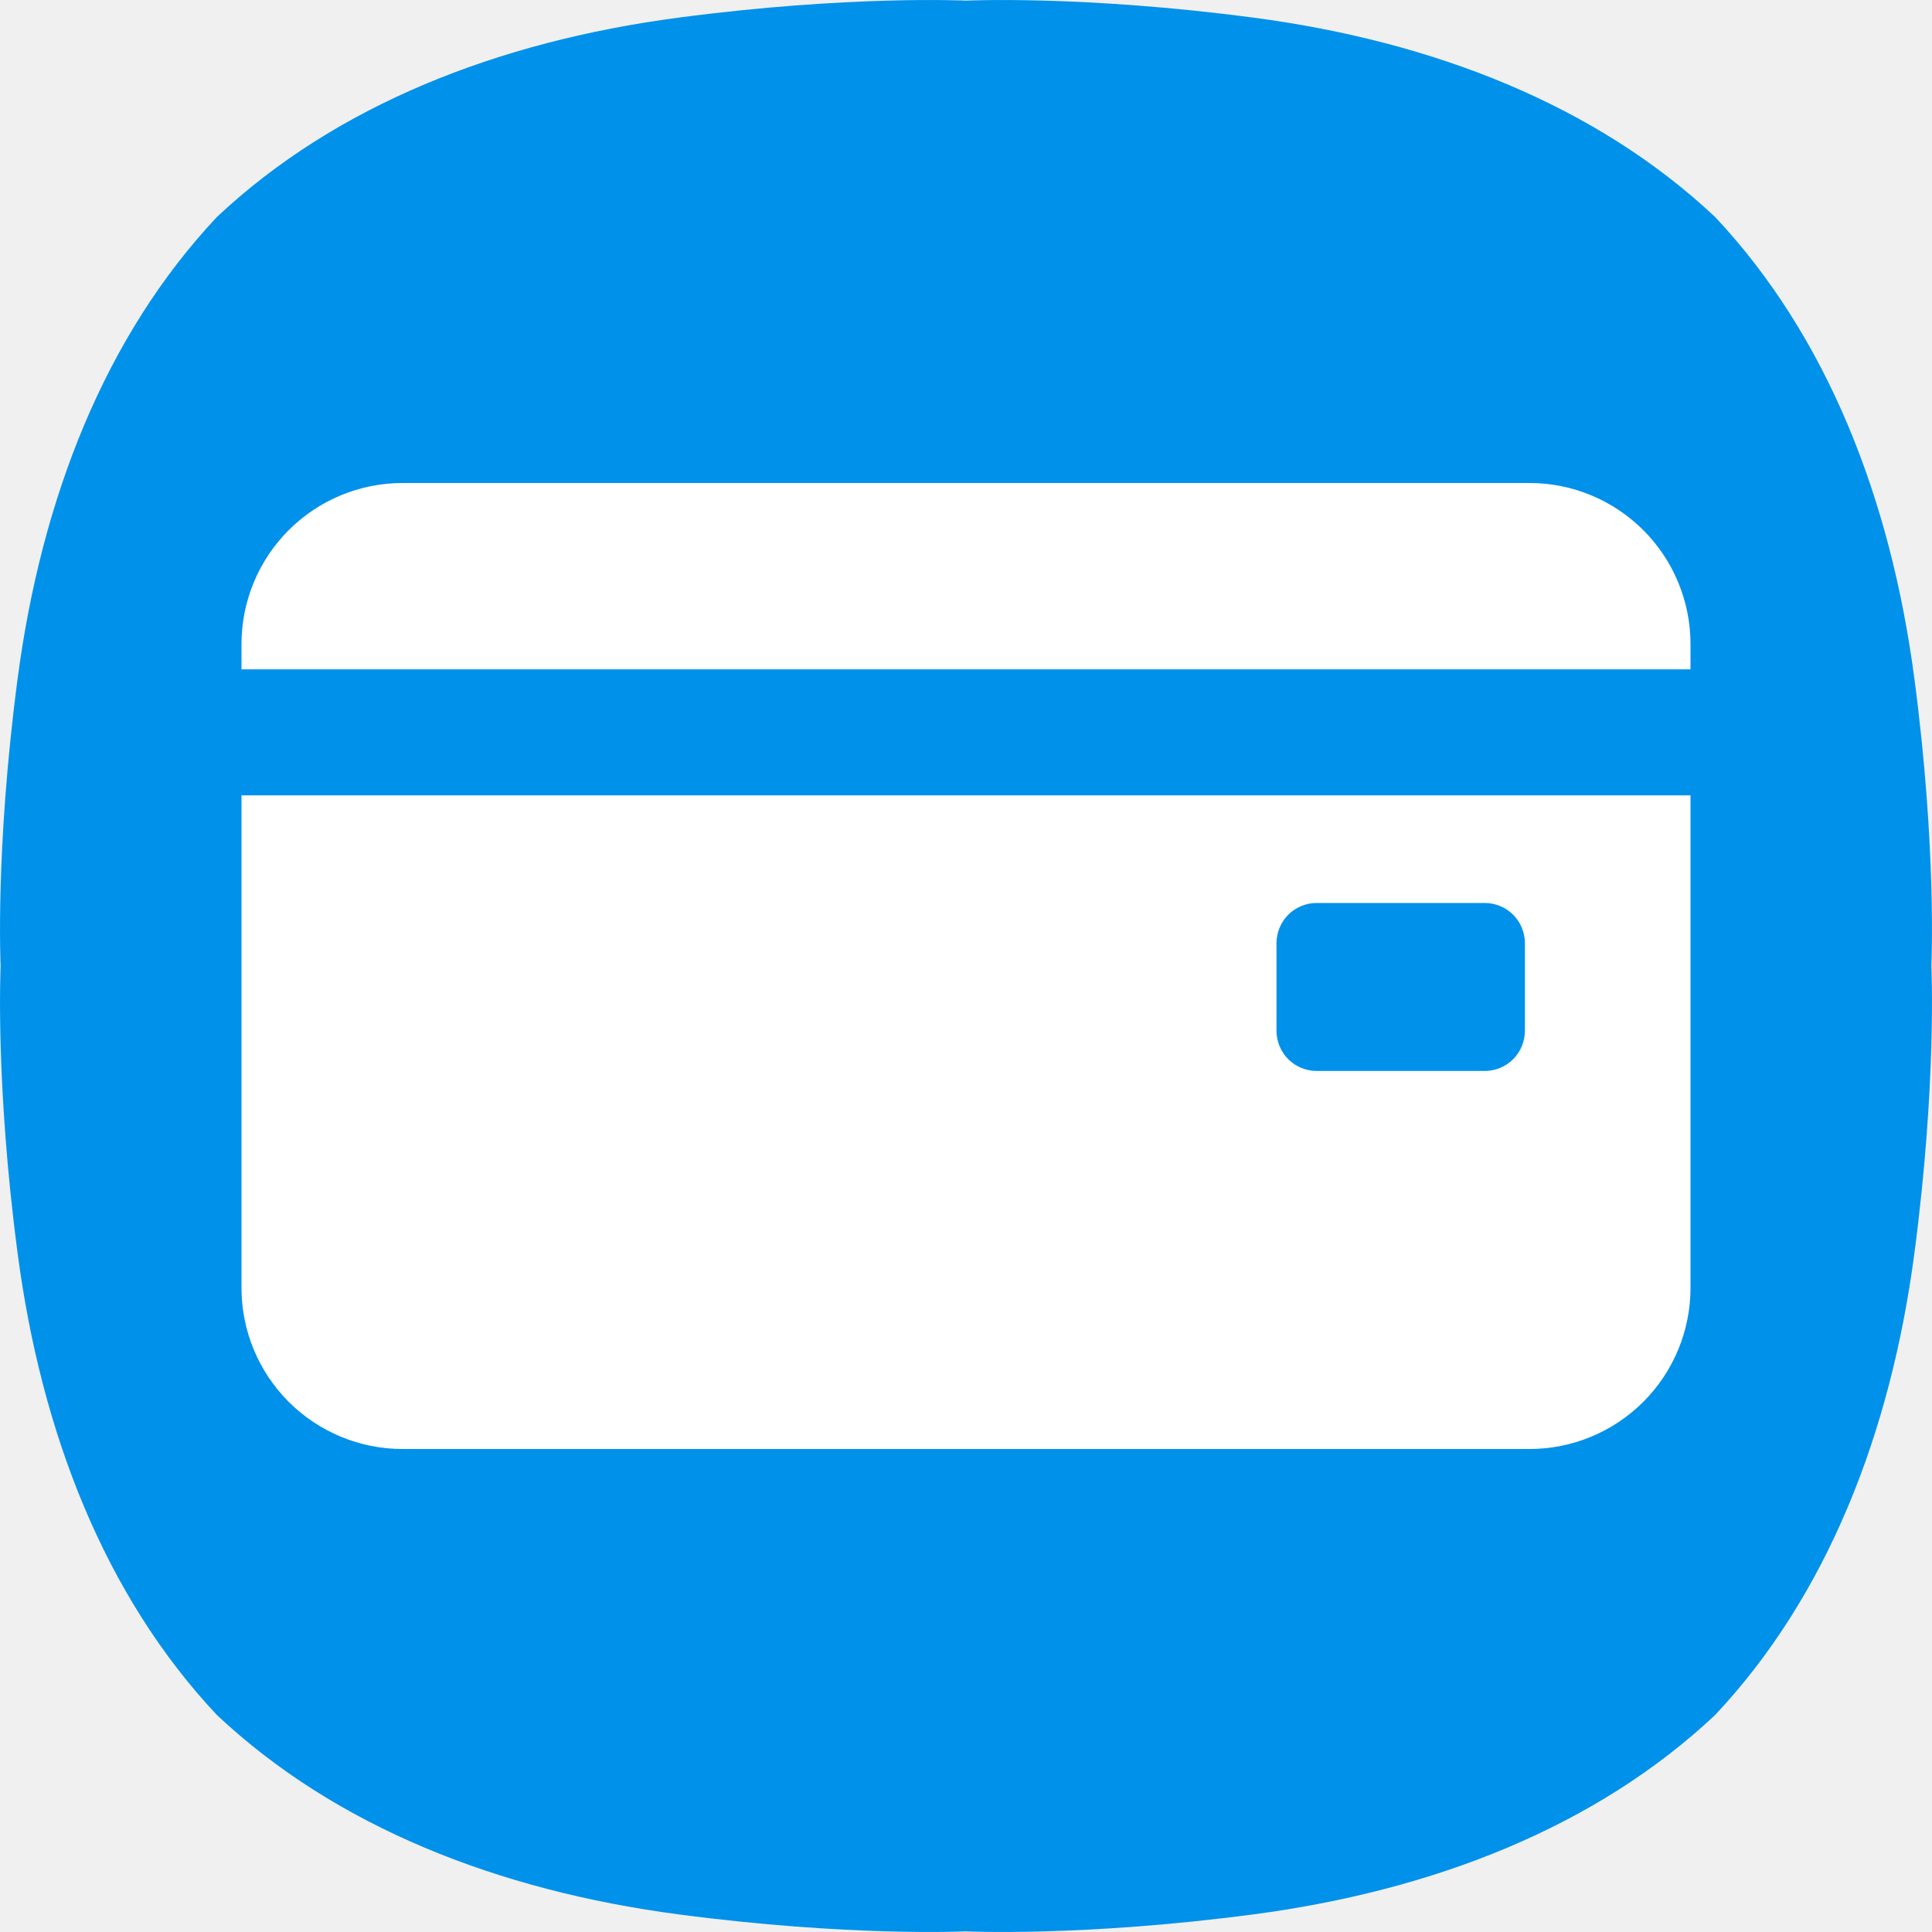
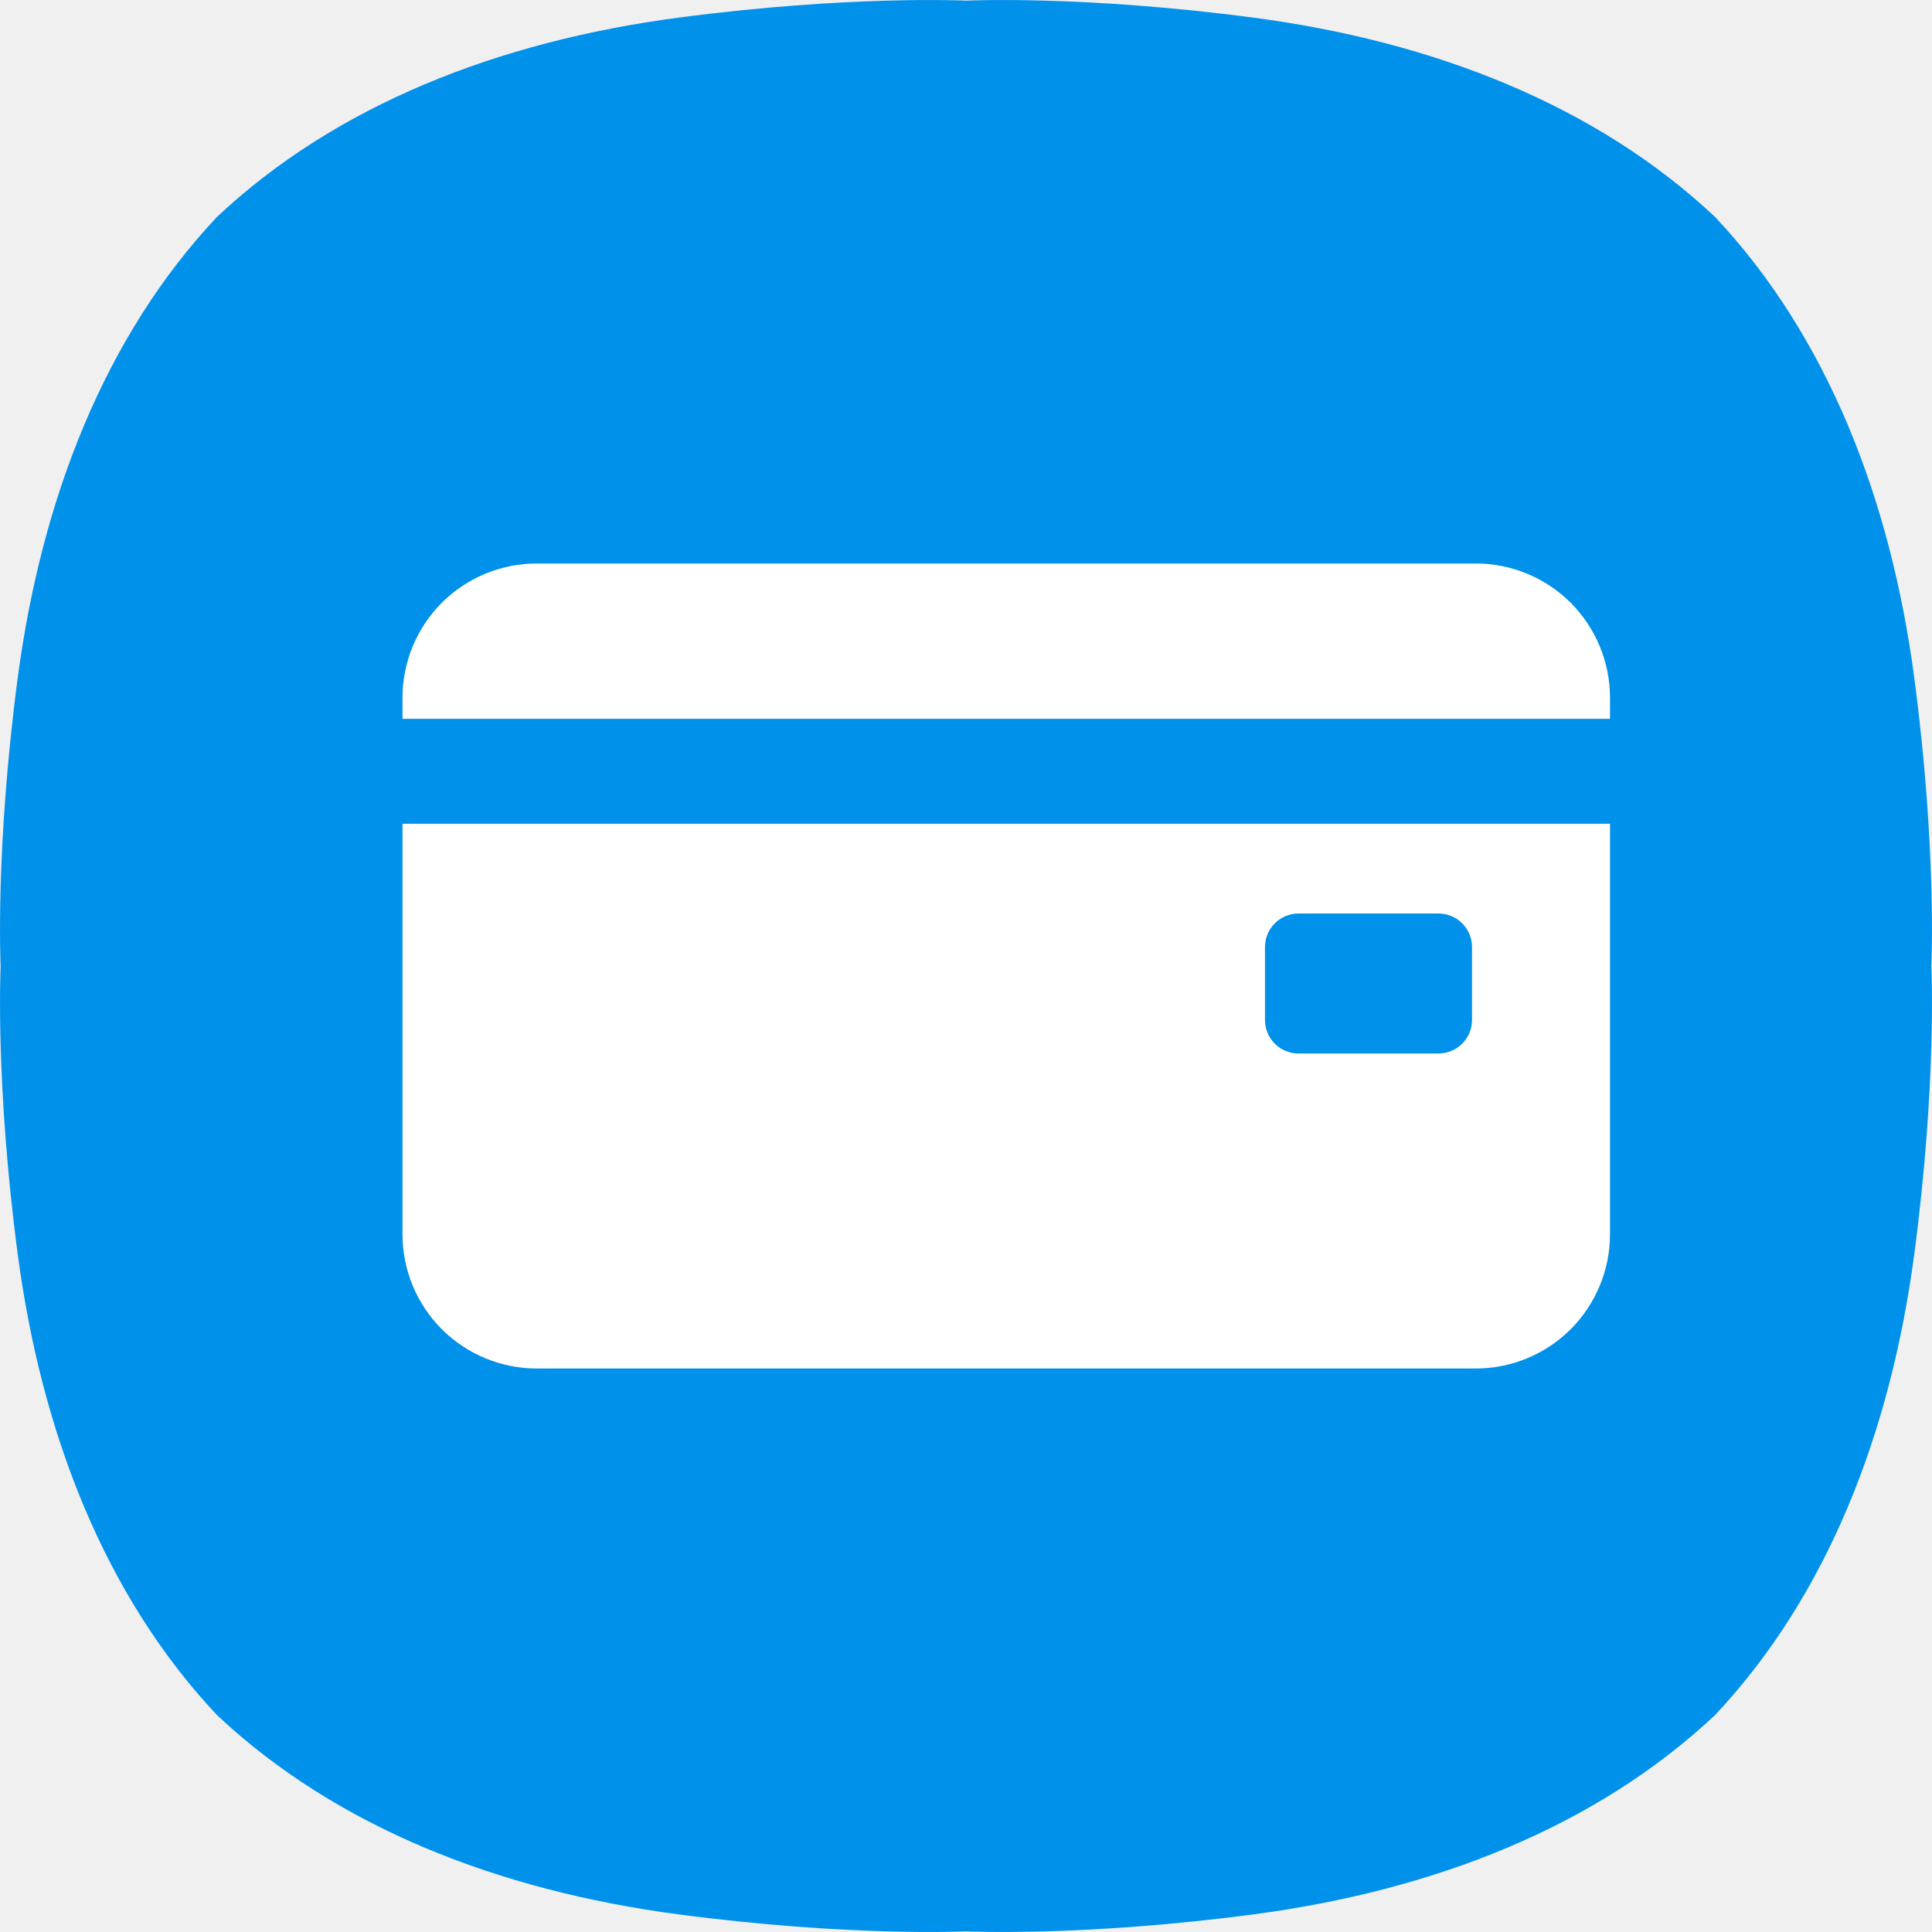
<svg xmlns="http://www.w3.org/2000/svg" width="24px" height="24px" viewBox="0 0 24 24" version="1.1">
  <g id="Page-1" stroke="none" stroke-width="1" fill="none" fill-rule="evenodd">
    <g id="Artboard" transform="translate(-264, -80)">
      <g id="billing-squircle" transform="translate(264, 80)">
        <path d="M23.78,8.422 C23.485,6.193 22.696,4.174 21.305,2.695 L21.305,2.695 C19.826,1.304 17.806,0.515 15.578,0.22 C13.449,-0.062 12,0.008 12,0.008 C12,0.008 10.551,-0.062 8.422,0.22 C6.193,0.515 4.174,1.304 2.695,2.695 L2.695,2.695 C1.304,4.174 0.515,6.194 0.22,8.422 C-0.062,10.55 0.008,12 0.008,12 C0.008,12 -0.062,13.449 0.22,15.578 C0.515,17.806 1.304,19.826 2.695,21.305 L2.695,21.305 C4.174,22.696 6.193,23.485 8.422,23.78 C10.551,24.062 12,23.992 12,23.992 C12,23.992 13.449,24.062 15.578,23.78 C17.806,23.485 19.826,22.696 21.305,21.305 L21.305,21.305 C22.696,19.826 23.485,17.806 23.78,15.577 C24.062,13.449 23.992,12 23.992,12 C23.992,12 24.062,10.551 23.78,8.422 Z" id="Path" fill="#0091EA" fill-rule="nonzero" />
-         <g id="cardglyph" transform="translate(3, 6)" fill="#FFFFFF">
-           <path d="M16,0 L2,0 C1.47,0 0.961,0.211 0.586,0.586 C0.211,0.961 0,1.47 0,2 L0,2.315 L18,2.315 L18,2 C18,1.47 17.789,0.961 17.414,0.586 C17.039,0.211 16.53,0 16,0 Z M18,3.88 L0,3.88 L0,10 C0,10.53 0.211,11.039 0.586,11.414 C0.961,11.789 1.47,12 2,12 L16,12 C16.53,12 17.039,11.789 17.414,11.414 C17.789,11.039 18,10.53 18,10 L18,3.88 Z M15.443,5.217 L13.357,5.217 C13.224,5.217 13.097,5.27 13.003,5.363 C12.91,5.457 12.857,5.584 12.857,5.717 L12.857,6.804 C12.857,6.937 12.91,7.064 13.003,7.158 C13.097,7.251 13.224,7.304 13.357,7.304 L15.443,7.304 C15.576,7.304 15.703,7.251 15.797,7.158 C15.89,7.064 15.943,6.937 15.943,6.804 L15.943,5.717 C15.943,5.584 15.89,5.457 15.797,5.363 C15.703,5.27 15.576,5.217 15.443,5.217 Z" id="Shape" />
+         <g id="cardglyph" transform="translate(5, 7)" fill="#FFFFFF">
+           <path d="M13.333,0 L1.667,0 C1.225,0 0.801,0.176 0.488,0.488 C0.176,0.801 0,1.225 0,1.667 L0,1.929 L15,1.929 L15,1.667 C15,1.225 14.824,0.801 14.512,0.488 C14.199,0.176 13.775,0 13.333,0 Z M15,3.233 L0,3.233 L0,8.333 C0,8.775 0.176,9.199 0.488,9.512 C0.801,9.824 1.225,10 1.667,10 L13.333,10 C13.775,10 14.199,9.824 14.512,9.512 C14.824,9.199 15,8.775 15,8.333 L15,3.233 Z M12.869,4.348 L11.131,4.348 C11.02,4.348 10.914,4.391 10.836,4.47 C10.758,4.548 10.714,4.654 10.714,4.764 L10.714,5.67 C10.714,5.781 10.758,5.887 10.836,5.965 C10.914,6.043 11.02,6.087 11.131,6.087 L12.869,6.087 C12.98,6.087 13.086,6.043 13.164,5.965 C13.242,5.887 13.286,5.781 13.286,5.67 L13.286,4.764 C13.286,4.654 13.242,4.548 13.164,4.47 C13.086,4.391 12.98,4.348 12.869,4.348 Z" id="Shape" />
        </g>
      </g>
    </g>
  </g>
</svg>
